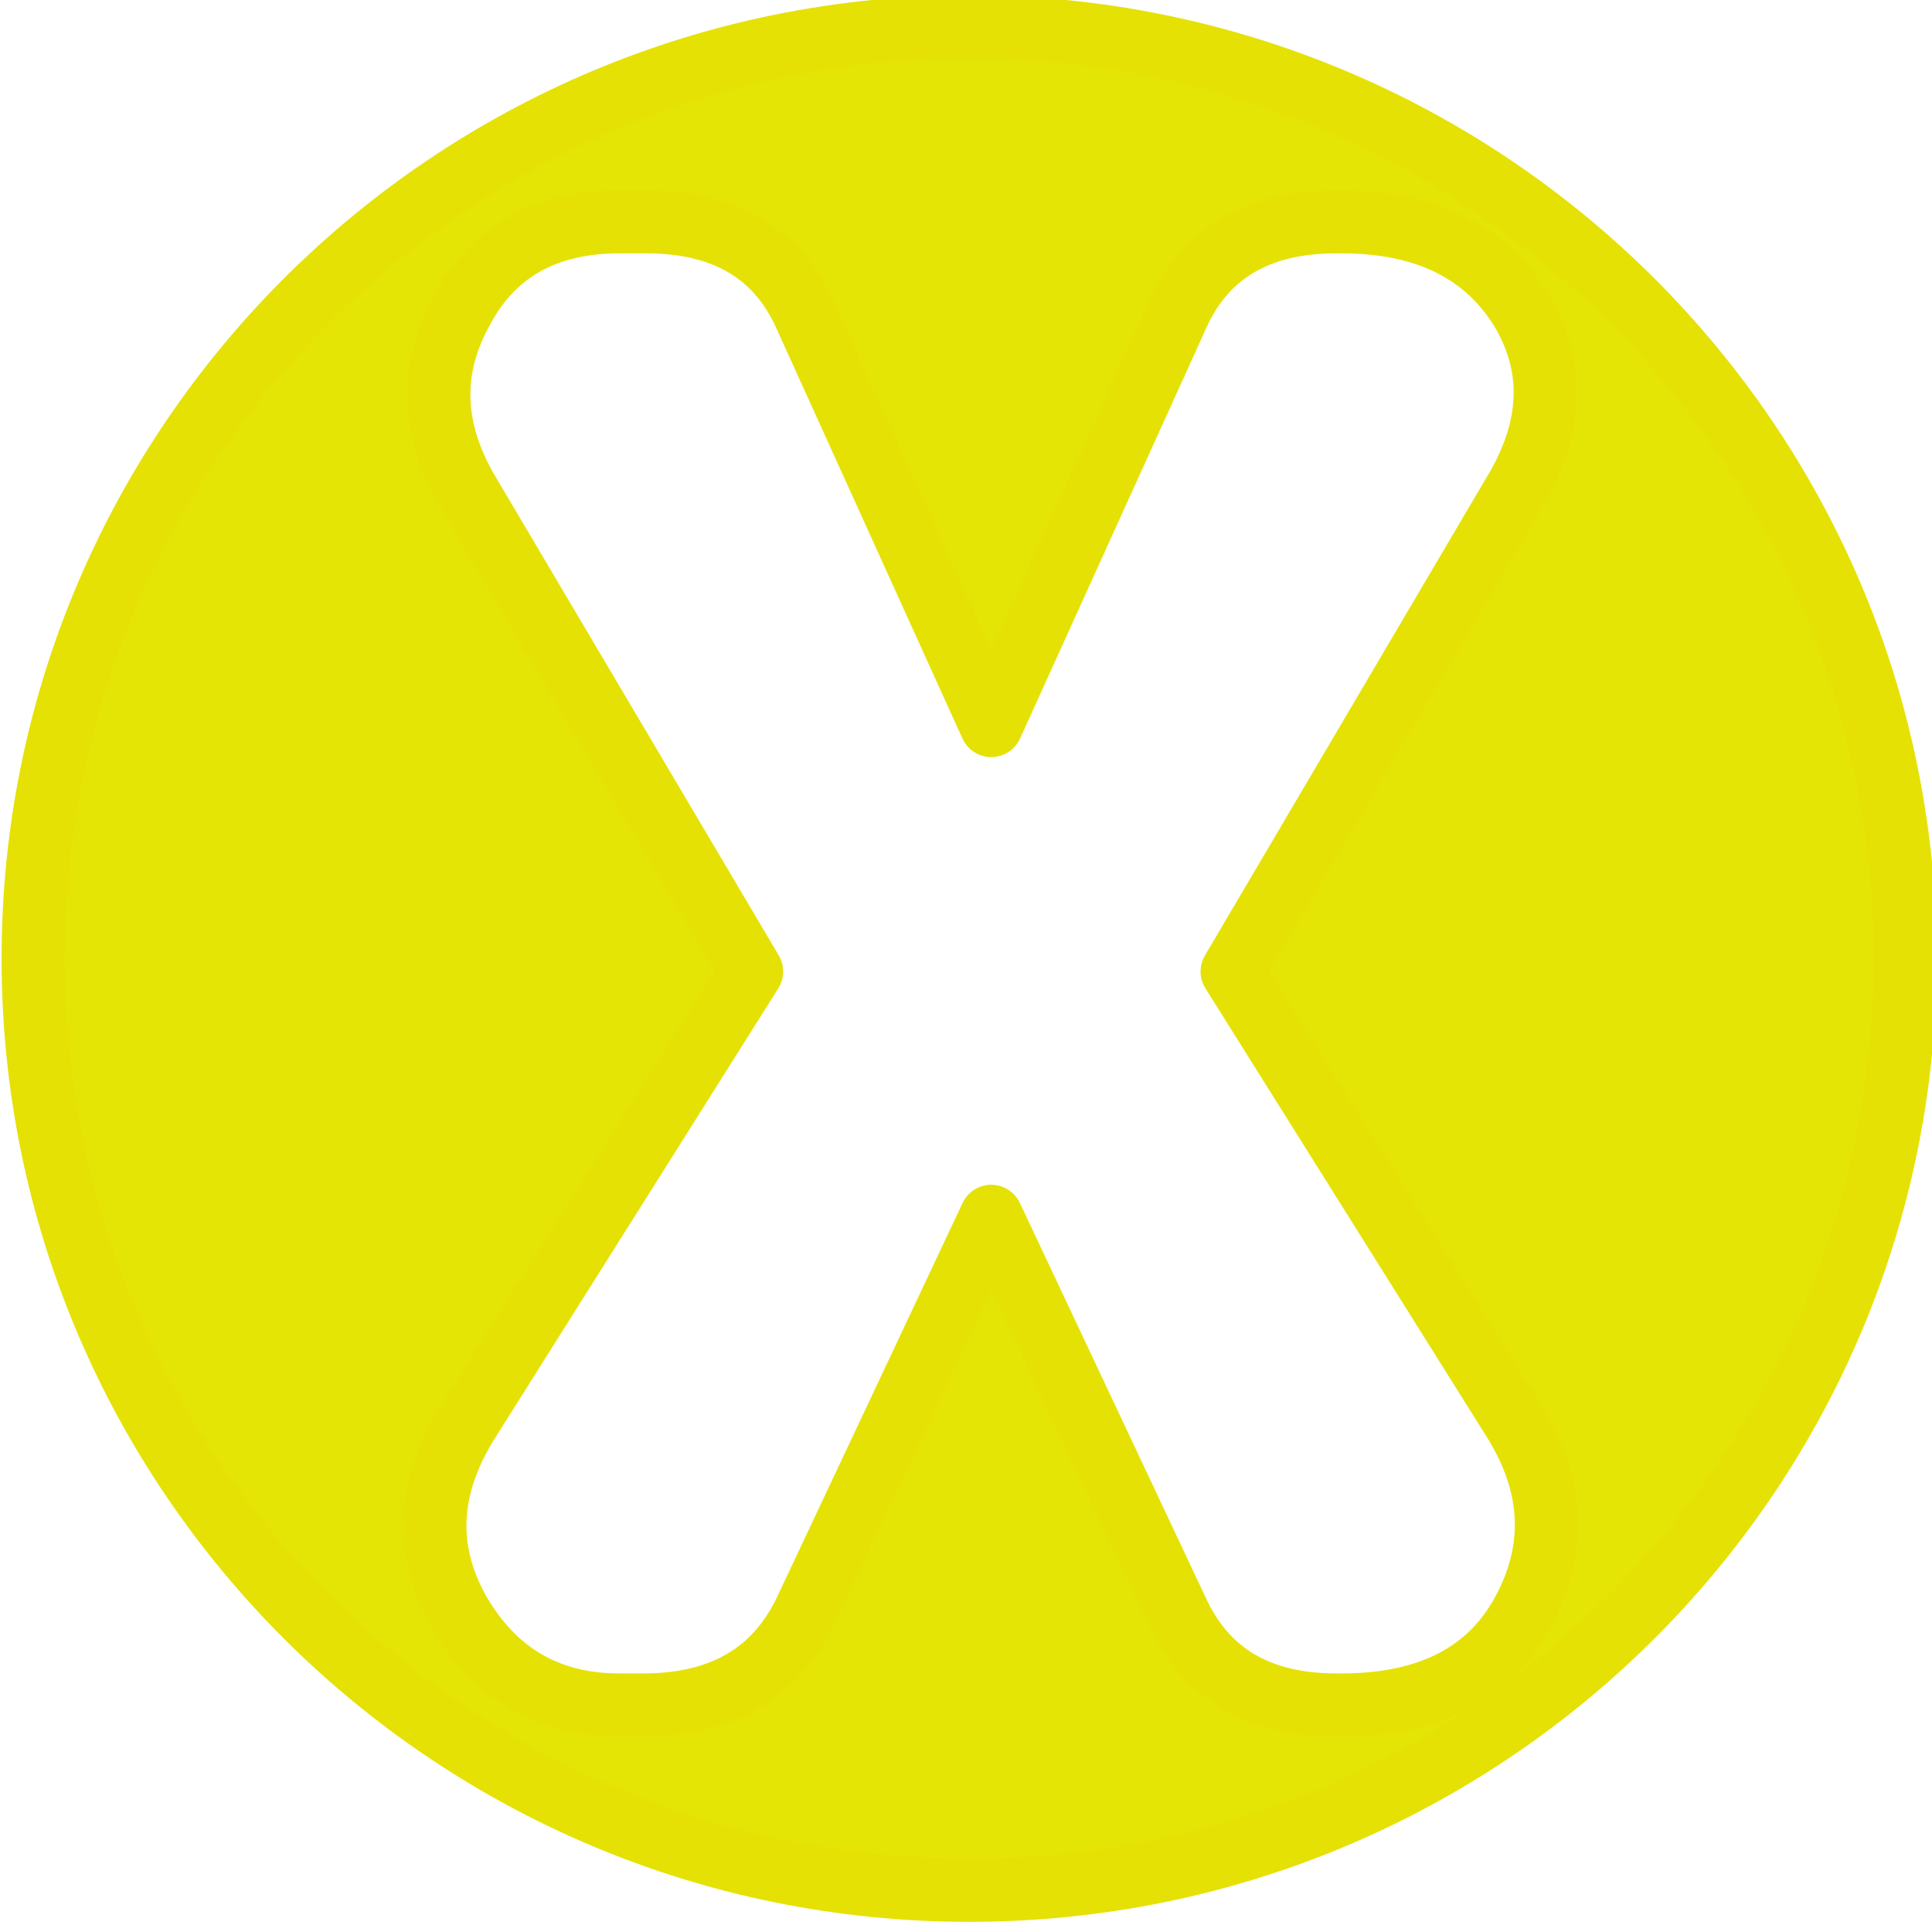
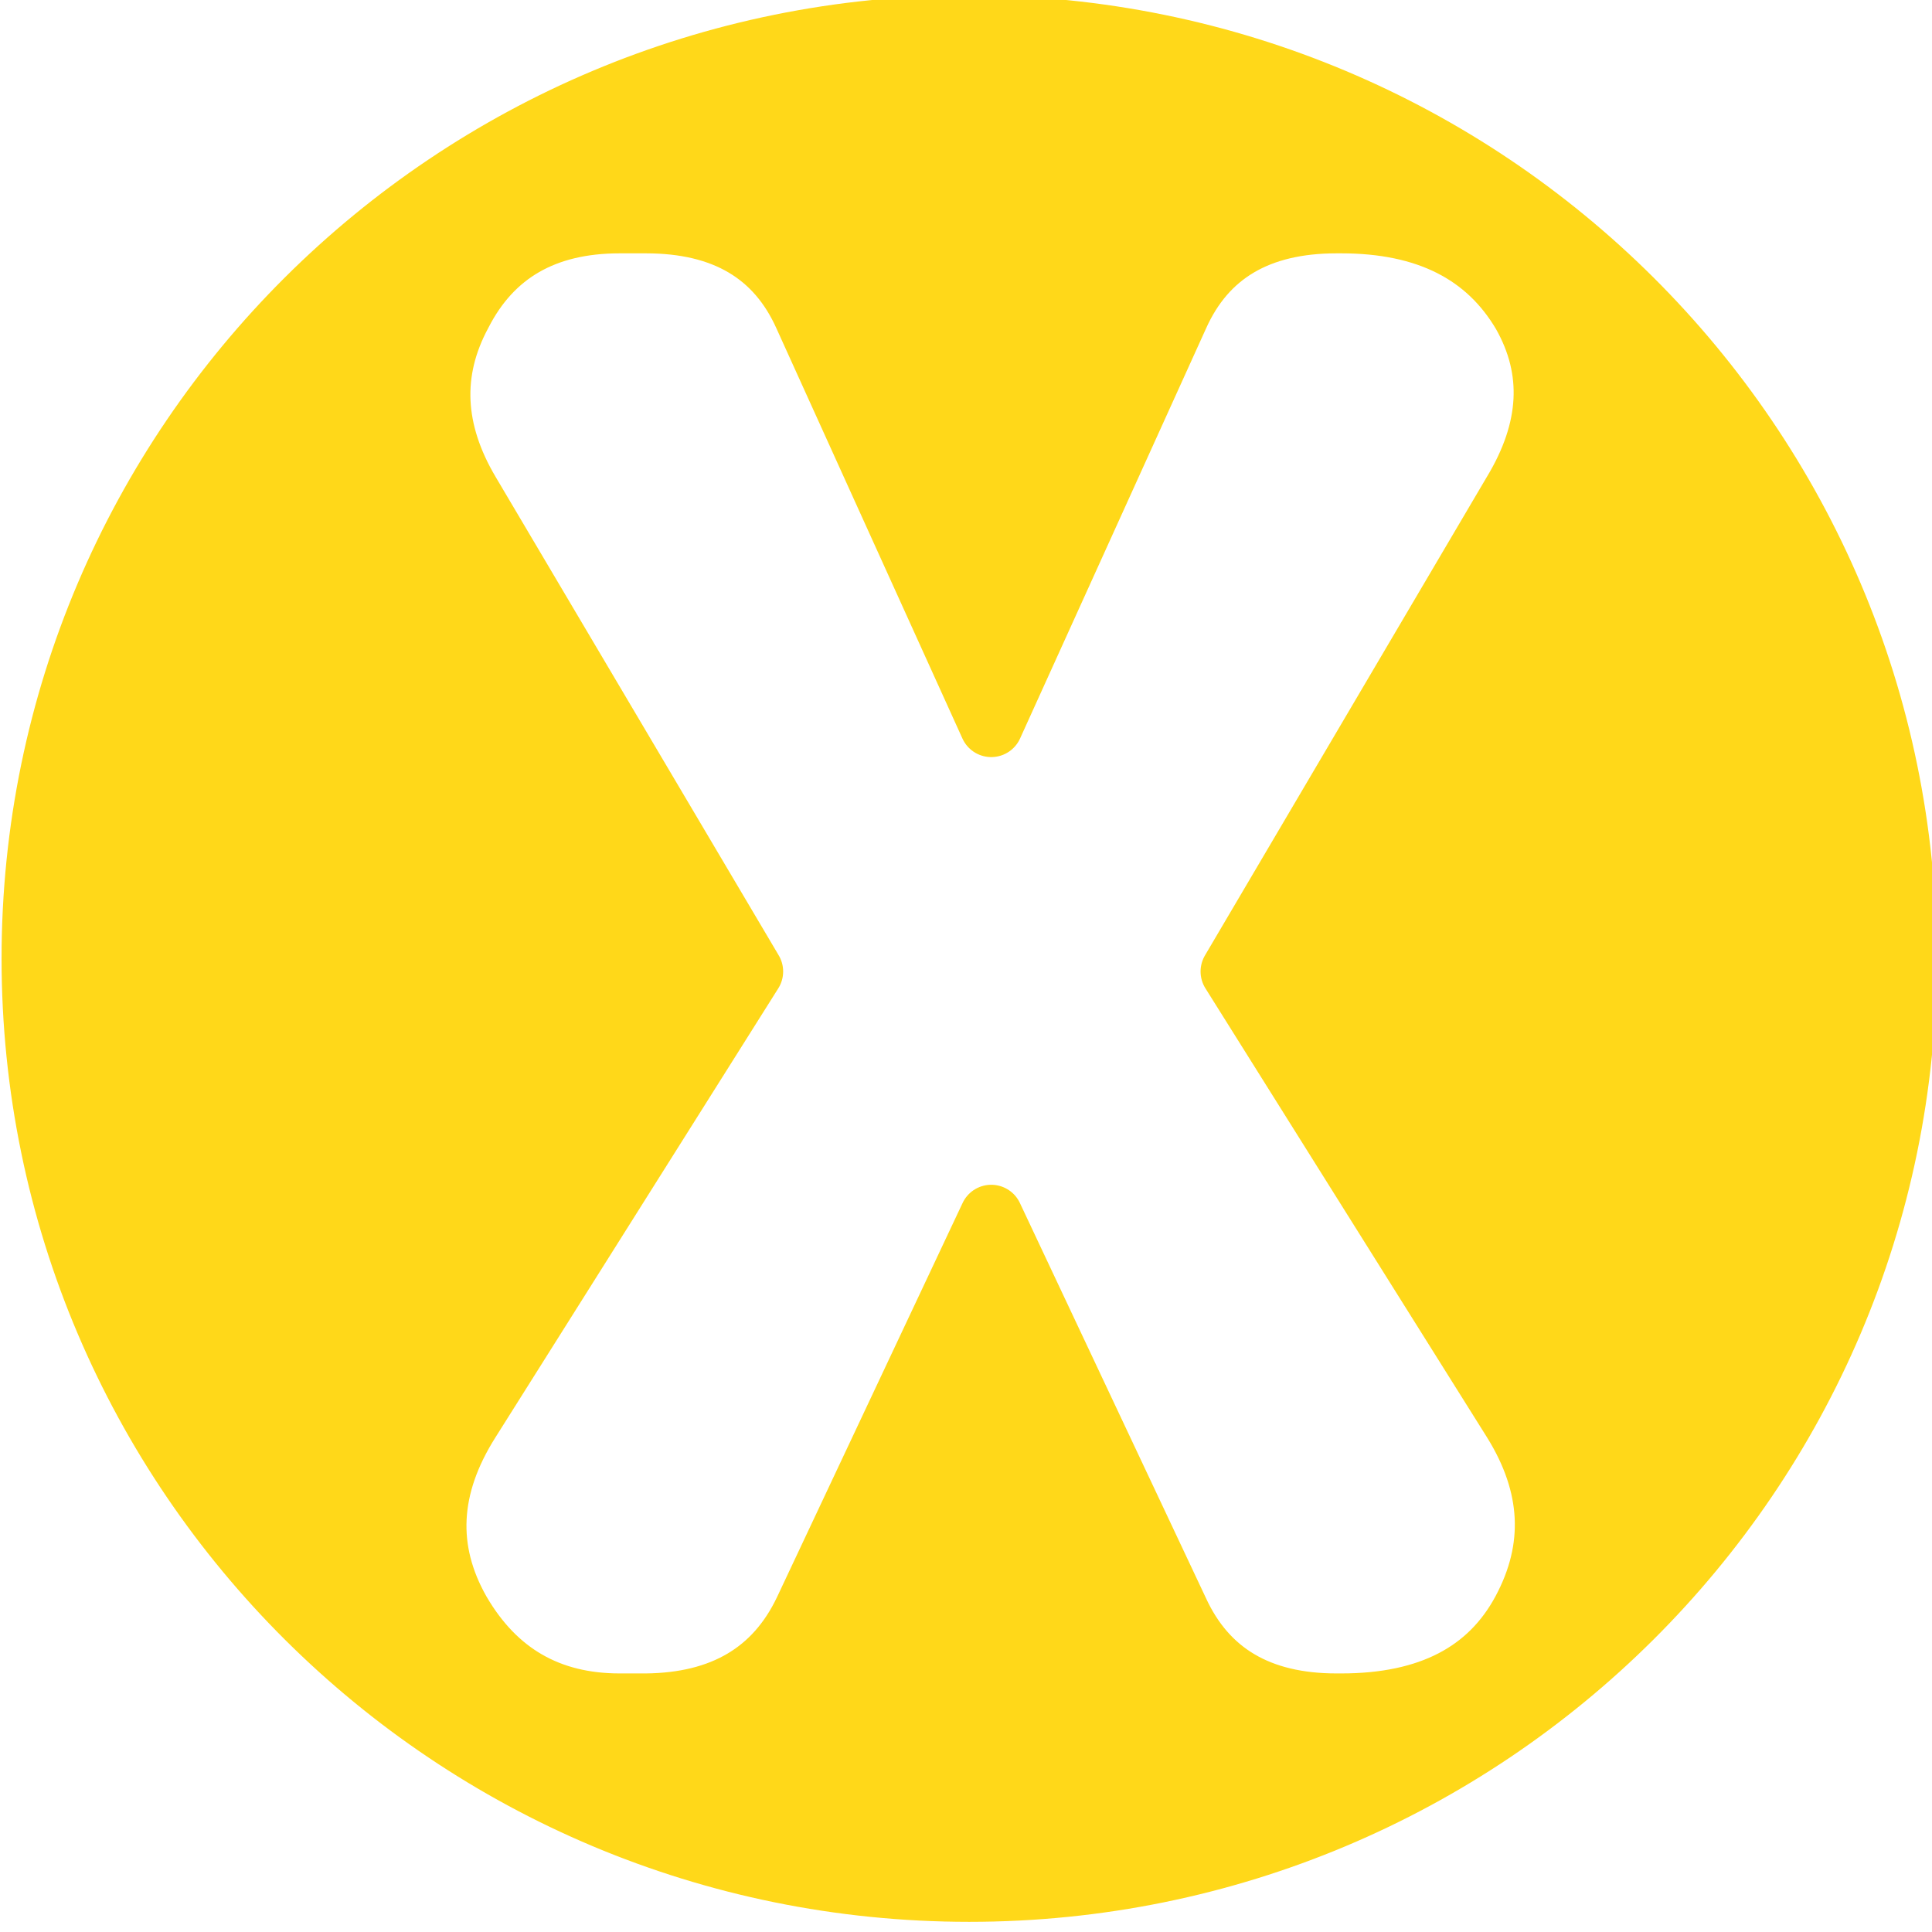
<svg xmlns="http://www.w3.org/2000/svg" width="150" height="150" viewBox="0 0 39.687 39.688" version="1.1" id="svg8">
  <defs id="defs2" />
  <g id="layer1" transform="translate(0,-257.3125)">
-     <path style="opacity:0.98;fill:#e4e400;fill-opacity:1;stroke:#e4e000;stroke-width:4.913;stroke-linecap:round;stroke-linejoin:round;stroke-miterlimit:4;stroke-dasharray:none;stroke-opacity:1" d="M 75.244 2.086 A 72.669 72.335 0 0 0 2.576 74.422 A 72.669 72.335 0 0 0 75.244 146.756 A 72.669 72.335 0 0 0 147.914 74.422 A 72.669 72.335 0 0 0 75.244 2.086 z M 48.107 17.213 L 50.154 17.213 C 56.235 17.213 60.361 19.647 62.533 24.514 L 76.959 56.324 L 91.387 24.514 C 93.558 19.647 97.683 17.213 103.764 17.213 L 104.137 17.213 C 110.776 17.213 115.491 19.586 118.283 24.332 C 120.765 28.718 120.517 33.374 117.539 38.301 L 95.668 75.428 L 117.539 110.303 C 120.641 115.289 120.889 120.216 118.283 125.082 C 115.677 129.948 110.962 132.383 104.137 132.383 L 103.764 132.383 C 97.745 132.383 93.62 129.948 91.387 125.082 L 76.959 94.443 L 62.533 125.082 C 60.237 129.888 56.111 132.323 50.154 132.383 L 48.107 132.383 C 42.585 132.383 38.427 129.978 35.635 125.172 C 32.905 120.366 33.152 115.409 36.379 110.303 L 58.346 75.428 L 36.379 38.301 C 33.525 33.495 33.309 28.838 35.729 24.332 C 38.148 19.586 42.275 17.213 48.107 17.213 z " transform="matrix(0.2645833,0,0,0.2645833,0,257.3125)" id="path10" />
+     <path style="opacity:0.98;fill:#ffd714;fill-opacity:1;stroke:#ffd714;stroke-width:4.913;stroke-linecap:round;stroke-linejoin:round;stroke-miterlimit:4;stroke-dasharray:none;stroke-opacity:1" d="M 75.244 2.086 A 72.669 72.335 0 0 0 2.576 74.422 A 72.669 72.335 0 0 0 75.244 146.756 A 72.669 72.335 0 0 0 147.914 74.422 A 72.669 72.335 0 0 0 75.244 2.086 z M 48.107 17.213 L 50.154 17.213 C 56.235 17.213 60.361 19.647 62.533 24.514 L 76.959 56.324 L 91.387 24.514 C 93.558 19.647 97.683 17.213 103.764 17.213 L 104.137 17.213 C 110.776 17.213 115.491 19.586 118.283 24.332 C 120.765 28.718 120.517 33.374 117.539 38.301 L 95.668 75.428 L 117.539 110.303 C 120.641 115.289 120.889 120.216 118.283 125.082 C 115.677 129.948 110.962 132.383 104.137 132.383 L 103.764 132.383 C 97.745 132.383 93.62 129.948 91.387 125.082 L 76.959 94.443 L 62.533 125.082 C 60.237 129.888 56.111 132.323 50.154 132.383 L 48.107 132.383 C 42.585 132.383 38.427 129.978 35.635 125.172 C 32.905 120.366 33.152 115.409 36.379 110.303 L 58.346 75.428 L 36.379 38.301 C 33.525 33.495 33.309 28.838 35.729 24.332 C 38.148 19.586 42.275 17.213 48.107 17.213 z " transform="matrix(0.2645833,0,0,0.2645833,0,257.3125)" id="path10" />
  </g>
</svg>
